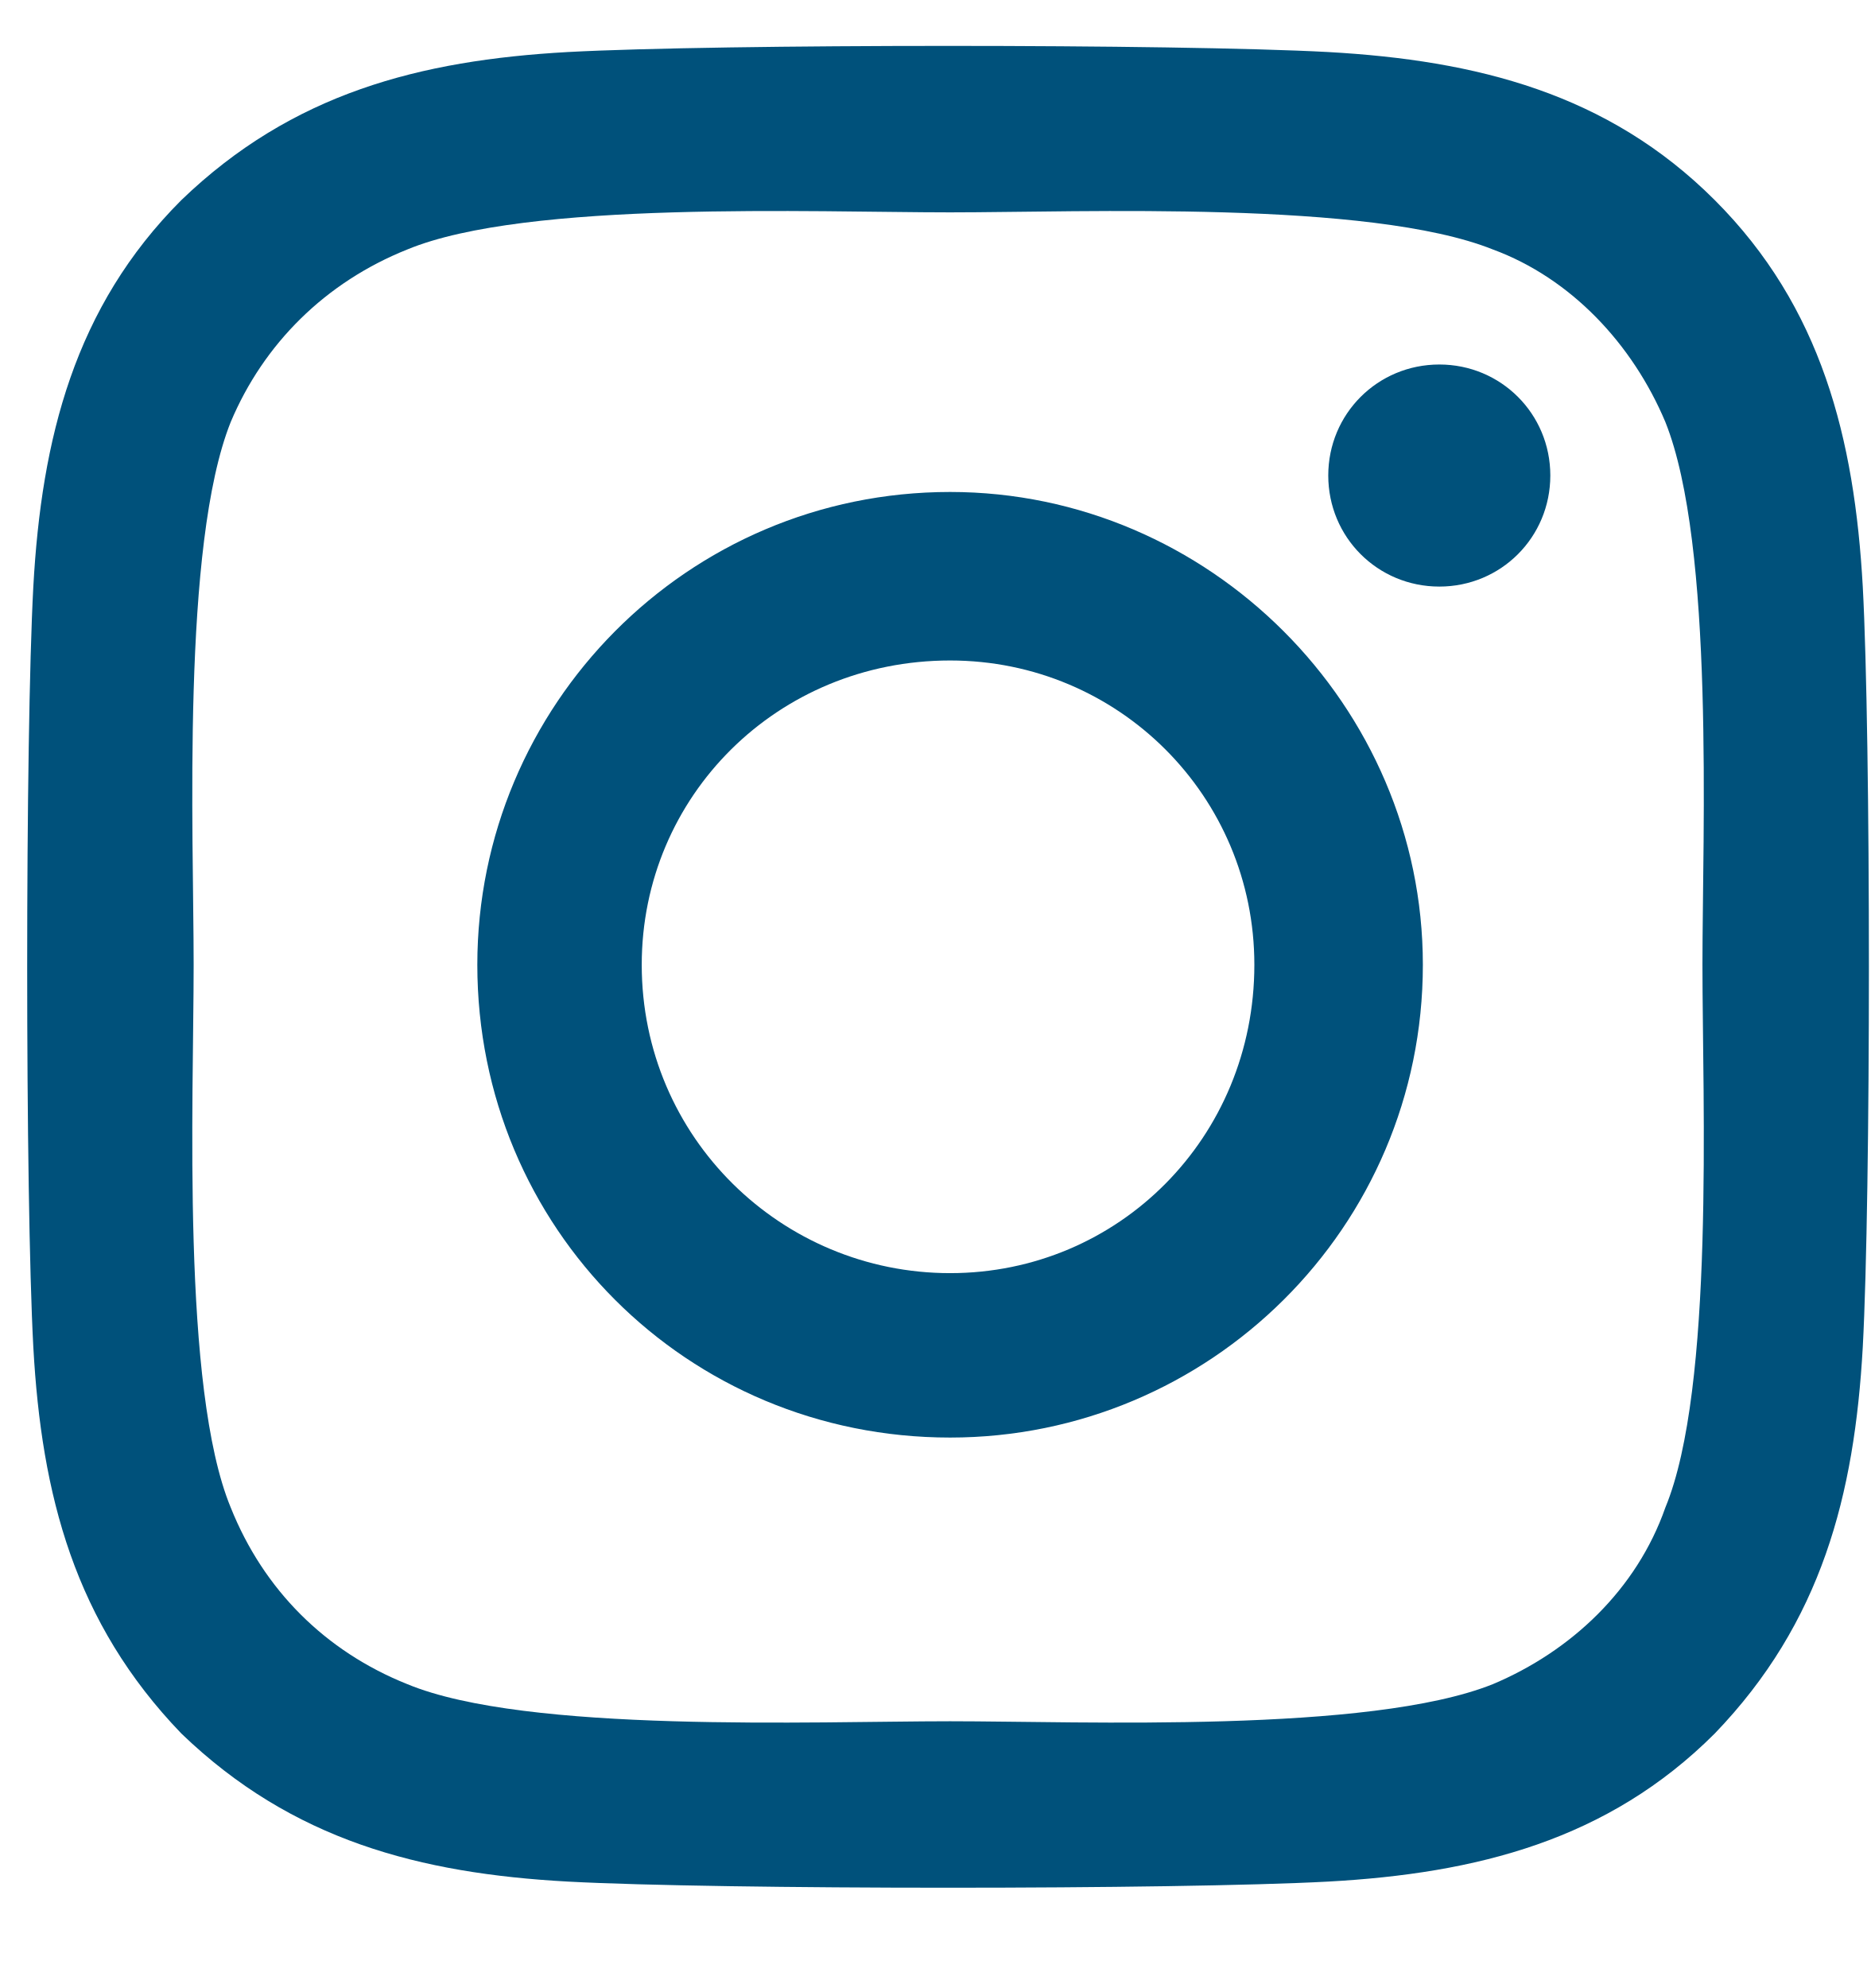
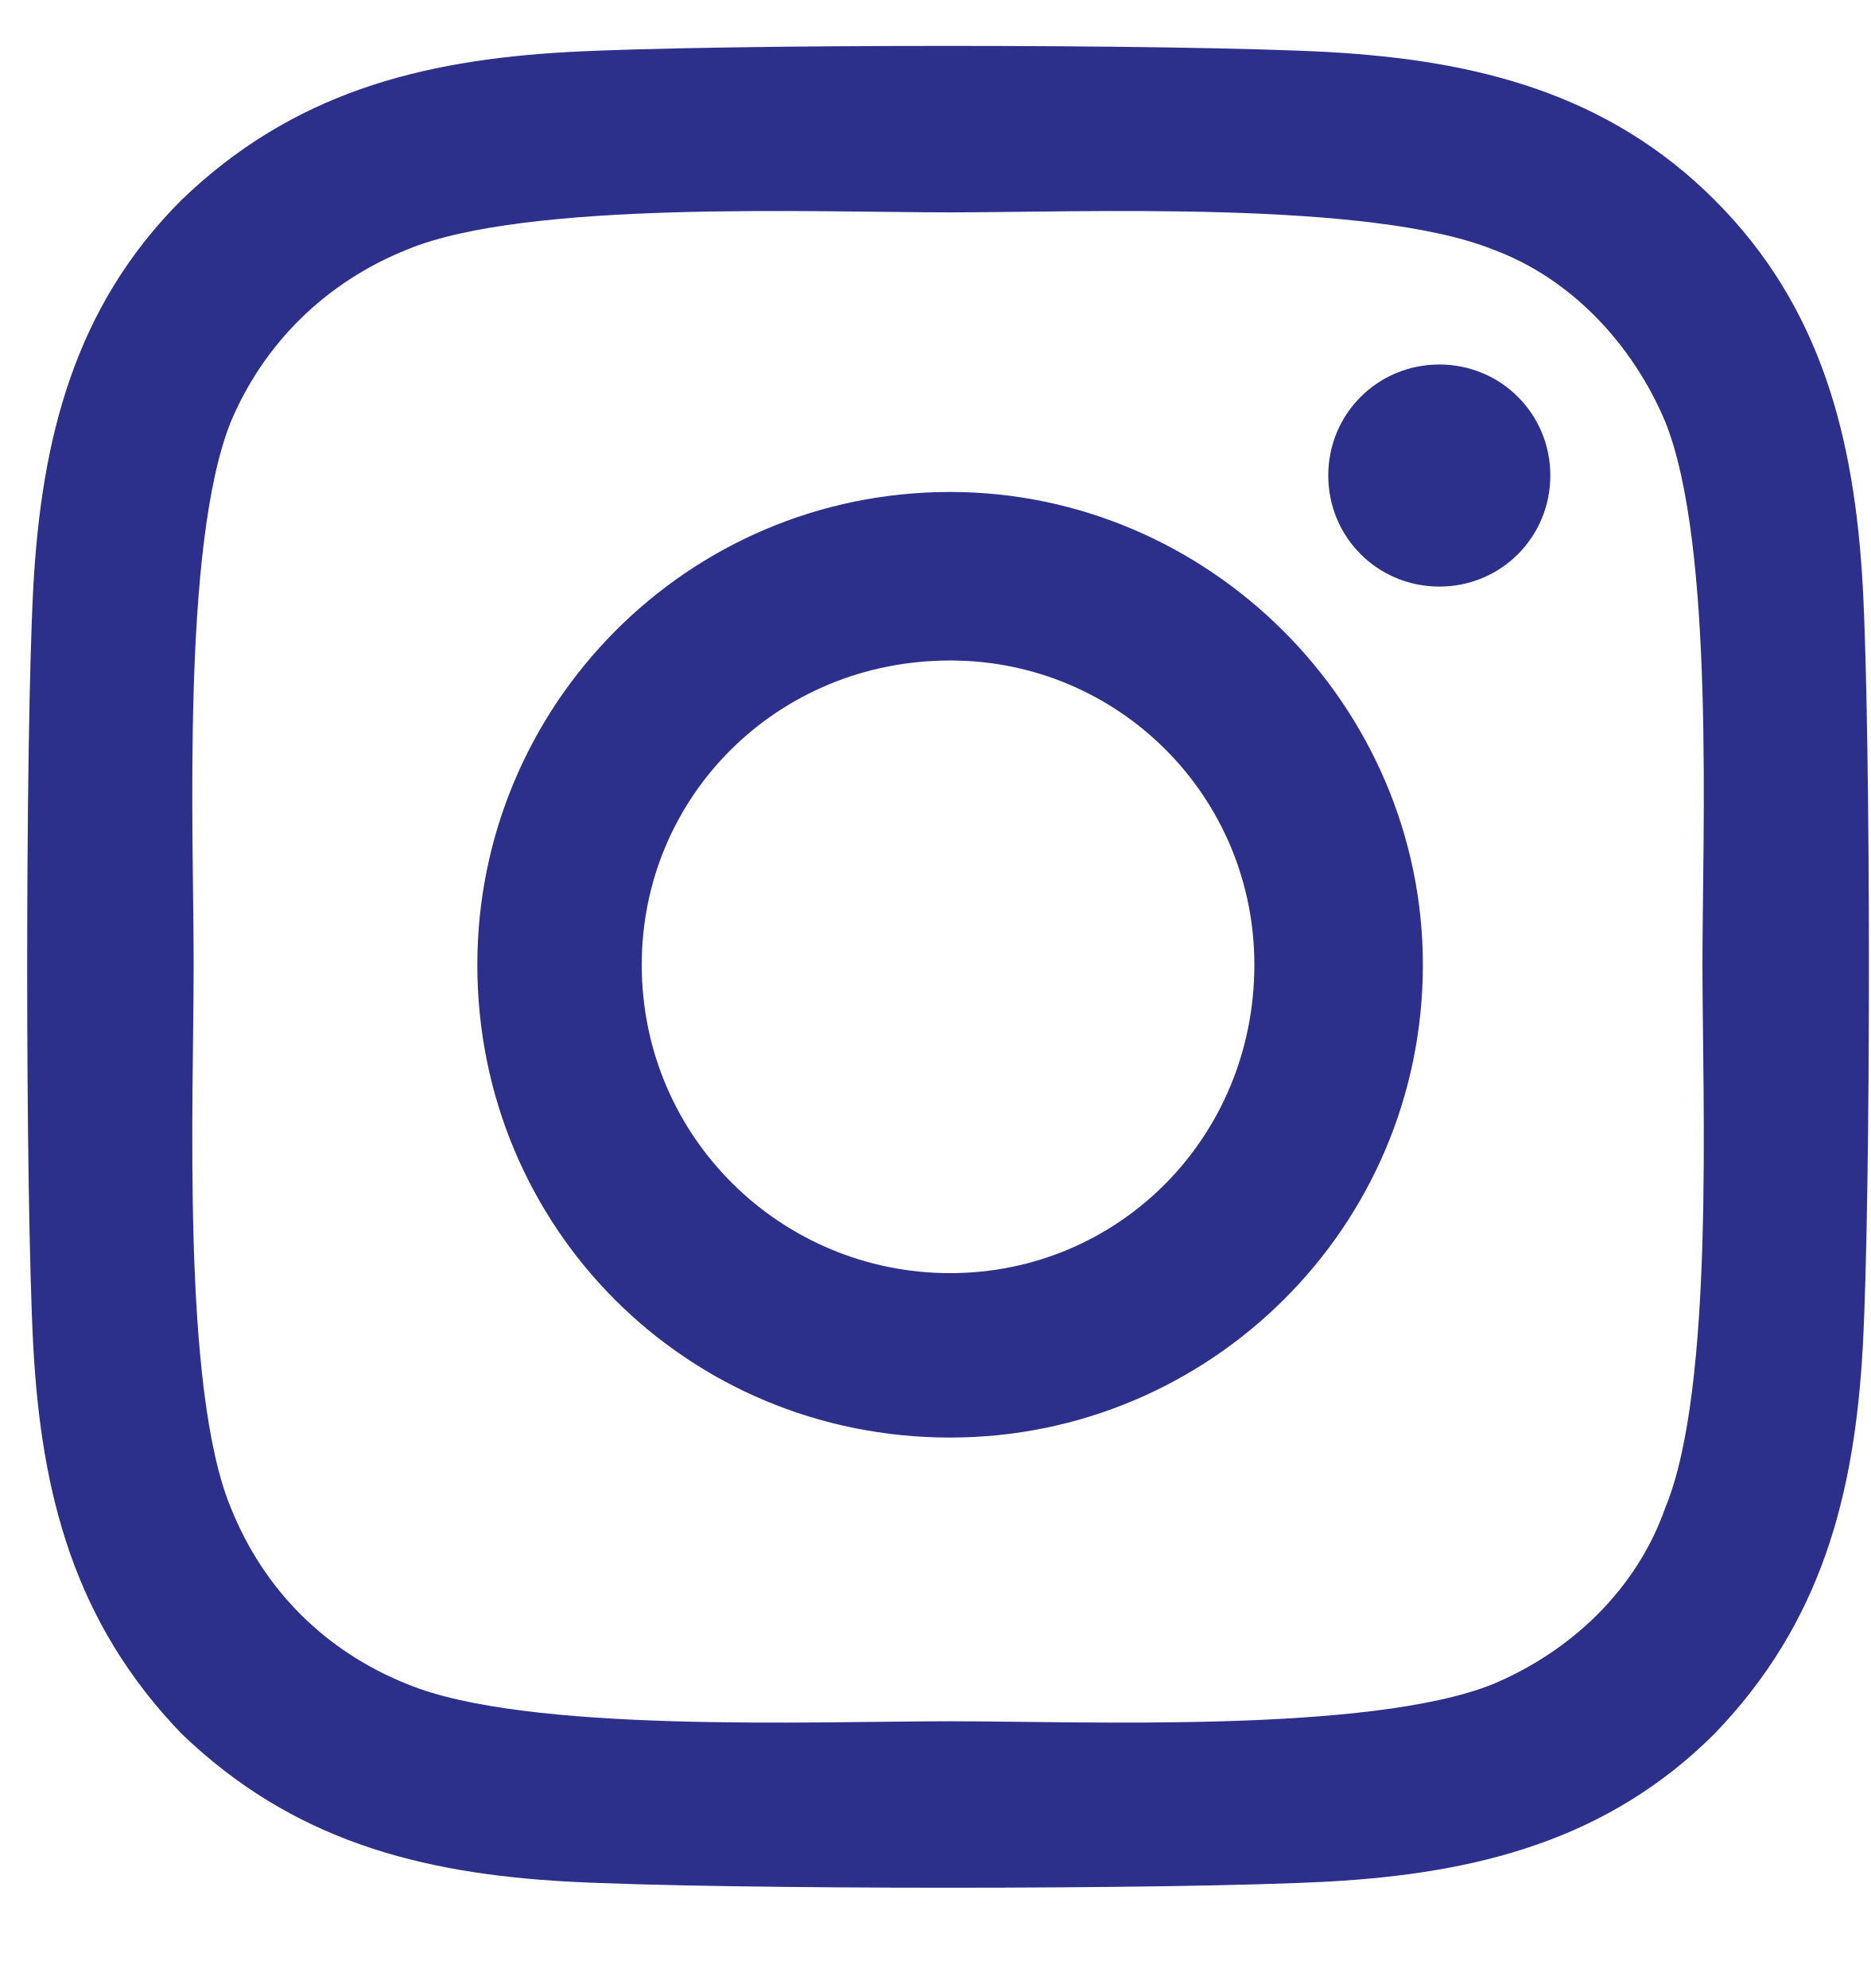
<svg xmlns="http://www.w3.org/2000/svg" width="16" height="17" viewBox="0 0 16 17" fill="none">
-   <path d="M8.125 4.207C5.875 4.207 4.082 6.035 4.082 8.25C4.082 10.5 5.875 12.293 8.125 12.293C10.34 12.293 12.168 10.5 12.168 8.25C12.168 6.035 10.34 4.207 8.125 4.207ZM8.125 10.887C6.684 10.887 5.488 9.727 5.488 8.25C5.488 6.809 6.648 5.648 8.125 5.648C9.566 5.648 10.727 6.809 10.727 8.25C10.727 9.727 9.566 10.887 8.125 10.887ZM13.258 4.066C13.258 3.539 12.836 3.117 12.309 3.117C11.781 3.117 11.359 3.539 11.359 4.066C11.359 4.594 11.781 5.016 12.309 5.016C12.836 5.016 13.258 4.594 13.258 4.066ZM15.93 5.016C15.859 3.75 15.578 2.625 14.664 1.711C13.75 0.797 12.625 0.516 11.359 0.445C10.059 0.375 6.156 0.375 4.855 0.445C3.59 0.516 2.5 0.797 1.551 1.711C0.637 2.625 0.355 3.75 0.285 5.016C0.215 6.316 0.215 10.219 0.285 11.52C0.355 12.785 0.637 13.875 1.551 14.824C2.5 15.738 3.59 16.02 4.855 16.09C6.156 16.16 10.059 16.16 11.359 16.09C12.625 16.02 13.75 15.738 14.664 14.824C15.578 13.875 15.859 12.785 15.93 11.52C16 10.219 16 6.316 15.93 5.016ZM14.242 12.891C13.996 13.594 13.434 14.121 12.766 14.402C11.711 14.824 9.25 14.719 8.125 14.719C6.965 14.719 4.504 14.824 3.484 14.402C2.781 14.121 2.254 13.594 1.973 12.891C1.551 11.871 1.656 9.41 1.656 8.25C1.656 7.125 1.551 4.664 1.973 3.609C2.254 2.941 2.781 2.414 3.484 2.133C4.504 1.711 6.965 1.816 8.125 1.816C9.25 1.816 11.711 1.711 12.766 2.133C13.434 2.379 13.961 2.941 14.242 3.609C14.664 4.664 14.559 7.125 14.559 8.25C14.559 9.41 14.664 11.871 14.242 12.891Z" fill="#00517b" />
+   <path d="M8.125 4.207C5.875 4.207 4.082 6.035 4.082 8.25C4.082 10.5 5.875 12.293 8.125 12.293C10.34 12.293 12.168 10.5 12.168 8.25C12.168 6.035 10.34 4.207 8.125 4.207ZM8.125 10.887C6.684 10.887 5.488 9.727 5.488 8.25C5.488 6.809 6.648 5.648 8.125 5.648C9.566 5.648 10.727 6.809 10.727 8.25C10.727 9.727 9.566 10.887 8.125 10.887ZM13.258 4.066C13.258 3.539 12.836 3.117 12.309 3.117C11.781 3.117 11.359 3.539 11.359 4.066C11.359 4.594 11.781 5.016 12.309 5.016C12.836 5.016 13.258 4.594 13.258 4.066ZM15.93 5.016C15.859 3.75 15.578 2.625 14.664 1.711C13.75 0.797 12.625 0.516 11.359 0.445C10.059 0.375 6.156 0.375 4.855 0.445C3.59 0.516 2.5 0.797 1.551 1.711C0.637 2.625 0.355 3.75 0.285 5.016C0.215 6.316 0.215 10.219 0.285 11.52C0.355 12.785 0.637 13.875 1.551 14.824C2.5 15.738 3.59 16.02 4.855 16.09C6.156 16.16 10.059 16.16 11.359 16.09C12.625 16.02 13.75 15.738 14.664 14.824C15.578 13.875 15.859 12.785 15.93 11.52C16 10.219 16 6.316 15.93 5.016ZM14.242 12.891C13.996 13.594 13.434 14.121 12.766 14.402C11.711 14.824 9.25 14.719 8.125 14.719C6.965 14.719 4.504 14.824 3.484 14.402C2.781 14.121 2.254 13.594 1.973 12.891C1.551 11.871 1.656 9.41 1.656 8.25C1.656 7.125 1.551 4.664 1.973 3.609C2.254 2.941 2.781 2.414 3.484 2.133C4.504 1.711 6.965 1.816 8.125 1.816C9.25 1.816 11.711 1.711 12.766 2.133C13.434 2.379 13.961 2.941 14.242 3.609C14.664 4.664 14.559 7.125 14.559 8.25C14.559 9.41 14.664 11.871 14.242 12.891Z" fill="#2C308B" />
</svg>
